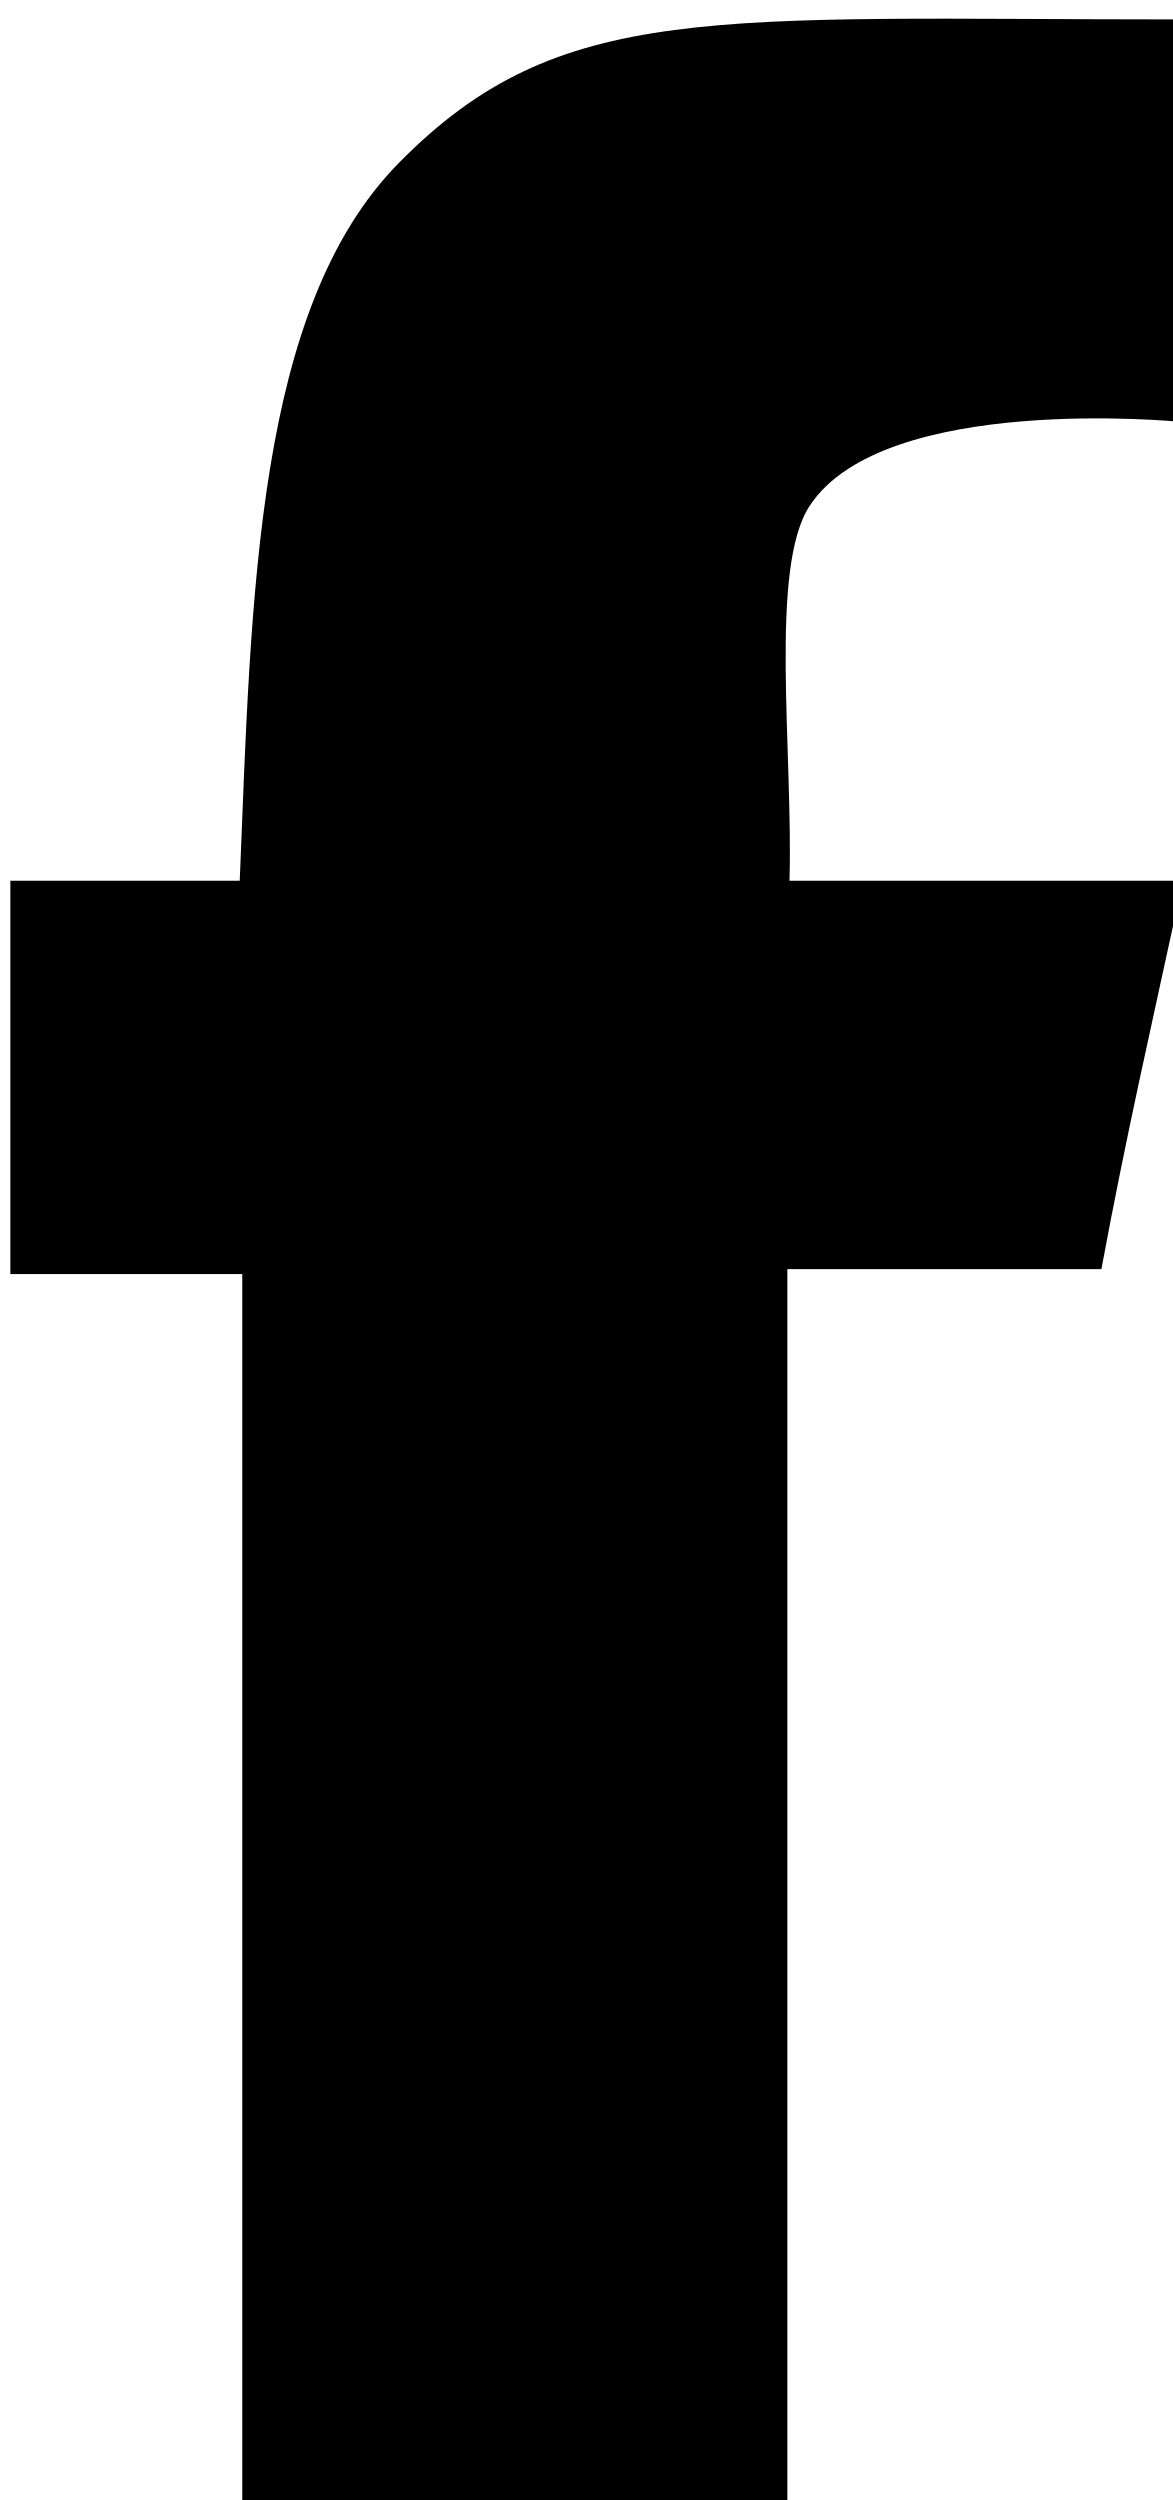
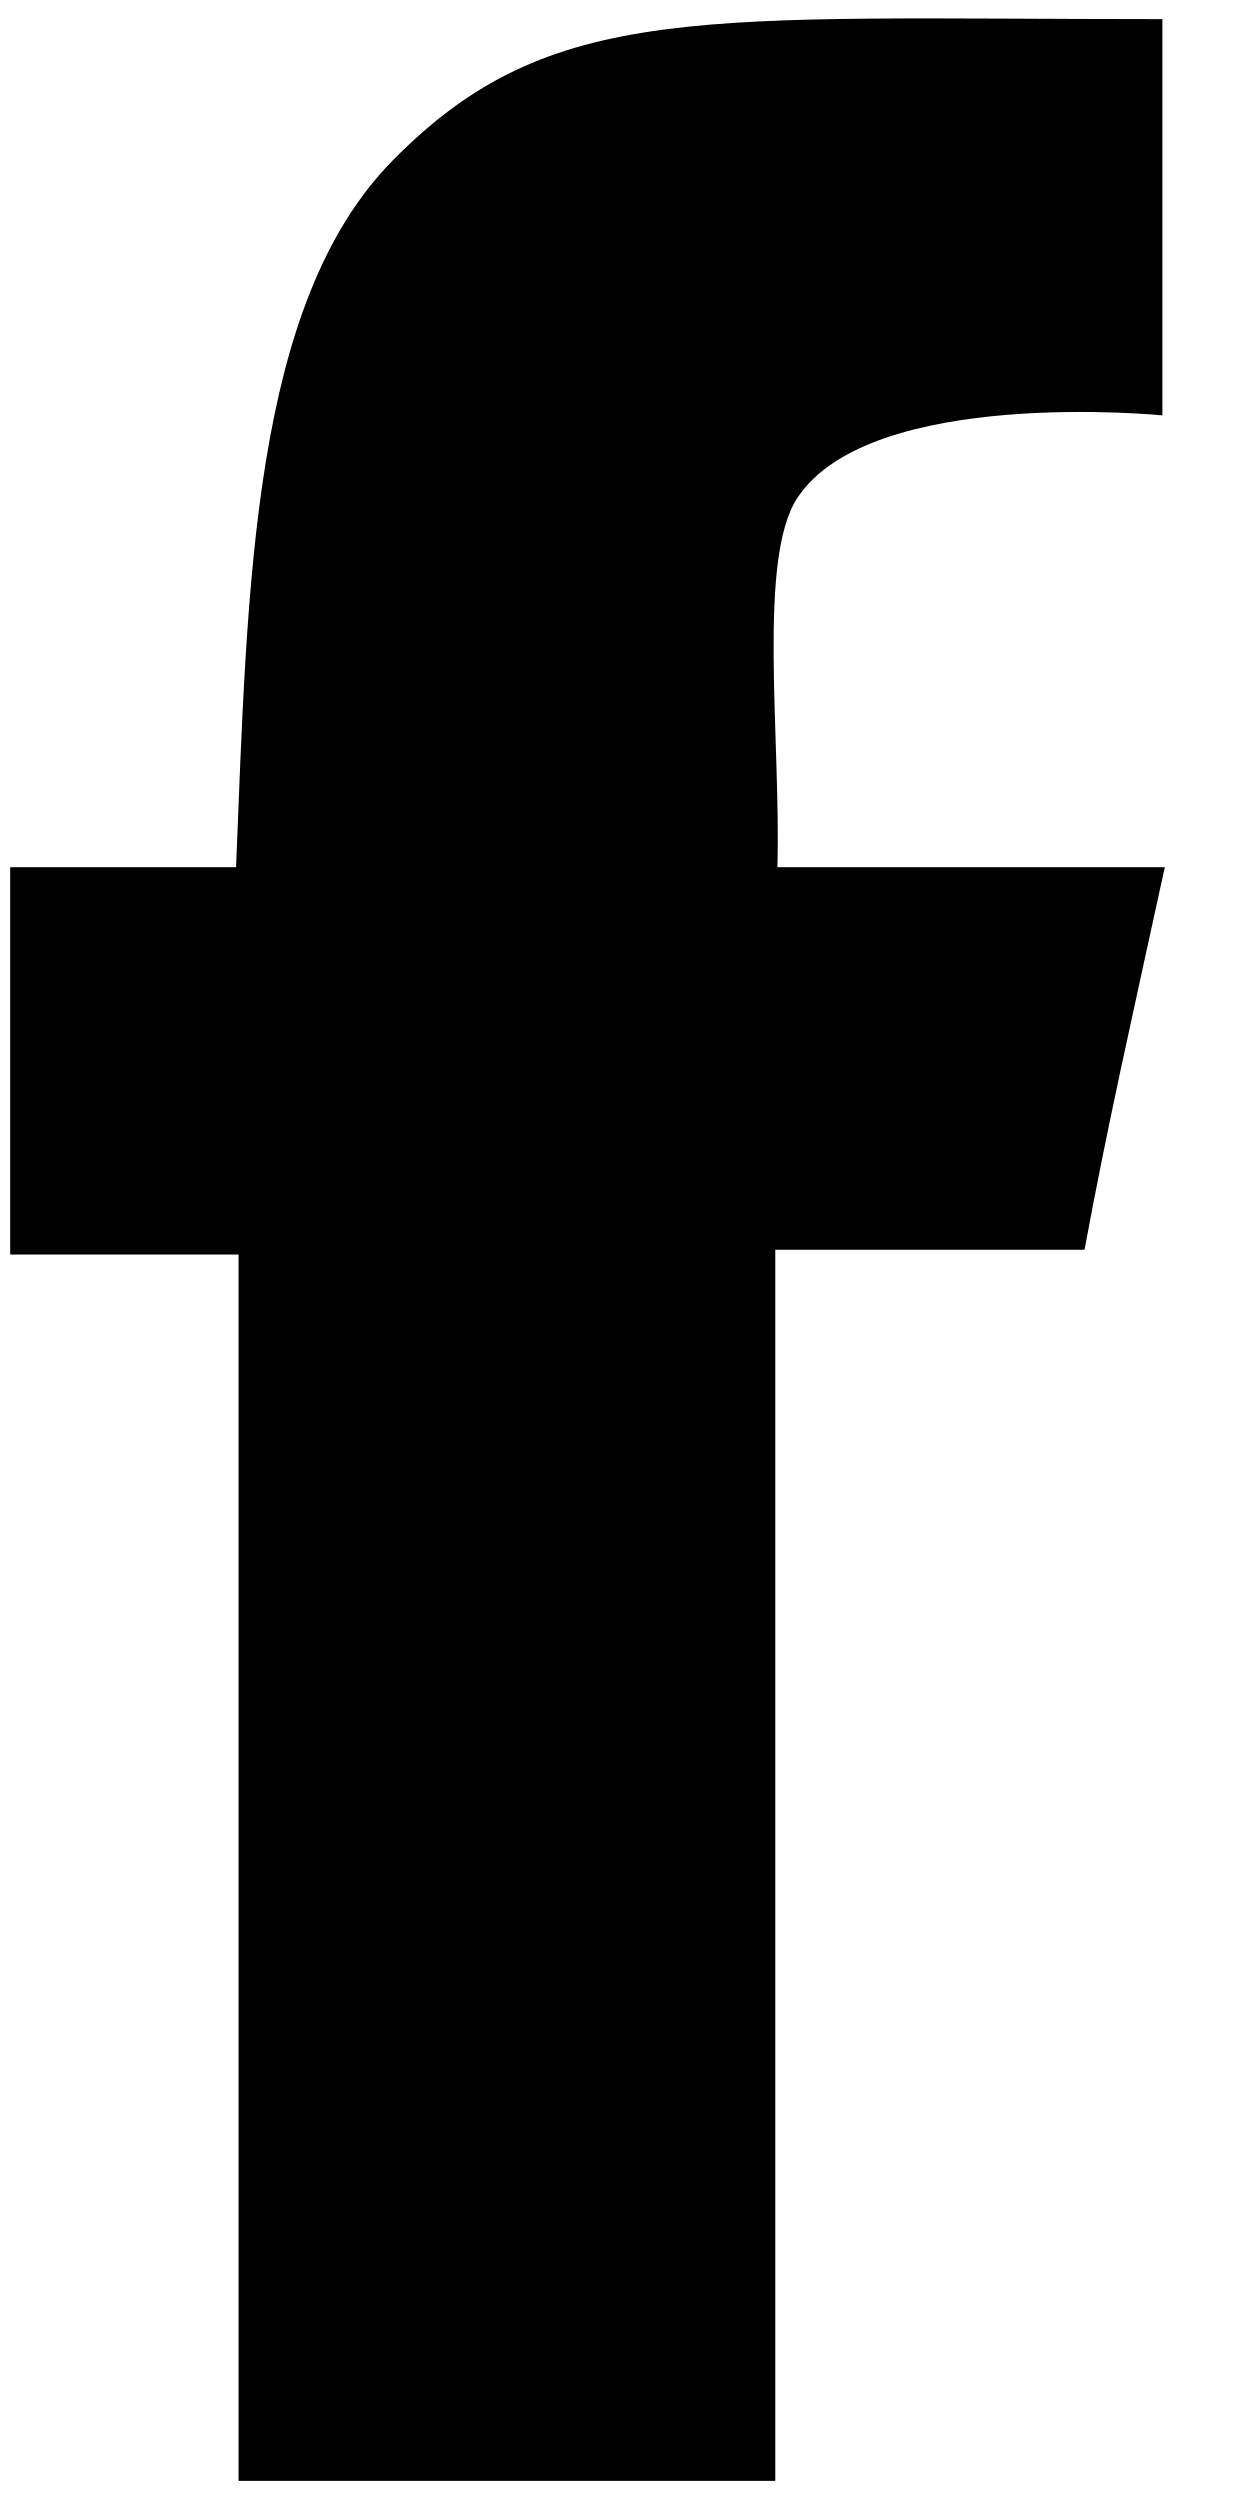
- <svg xmlns="http://www.w3.org/2000/svg" viewbox="0 0 13 26">
+ <svg xmlns="http://www.w3.org/2000/svg" viewBox="0 0 13 26">
  <path d="M12.089,0.199 C12.089,1.675 12.089,4.320 12.089,4.320 C12.089,4.320 9.052,4.017 8.291,5.181 C7.875,5.817 8.122,7.681 8.085,9.019 C9.411,9.019 10.788,9.019 12.114,9.019 C11.774,10.583 11.530,11.643 11.279,12.997 C10.132,12.997 8.063,12.997 8.063,12.997 L8.063,25.801 C8.063,25.801 4.266,25.801 2.481,25.801 C2.482,21.854 2.480,17.249 2.481,13.047 C1.614,13.047 0.973,13.047 0.106,13.047 C0.106,11.571 0.106,10.496 0.106,9.019 C0.947,9.019 1.613,9.019 2.455,9.019 C2.575,6.073 2.620,3.155 4.084,1.669 C5.728,-0.002 7.297,0.199 12.089,0.199 Z" />
</svg>
